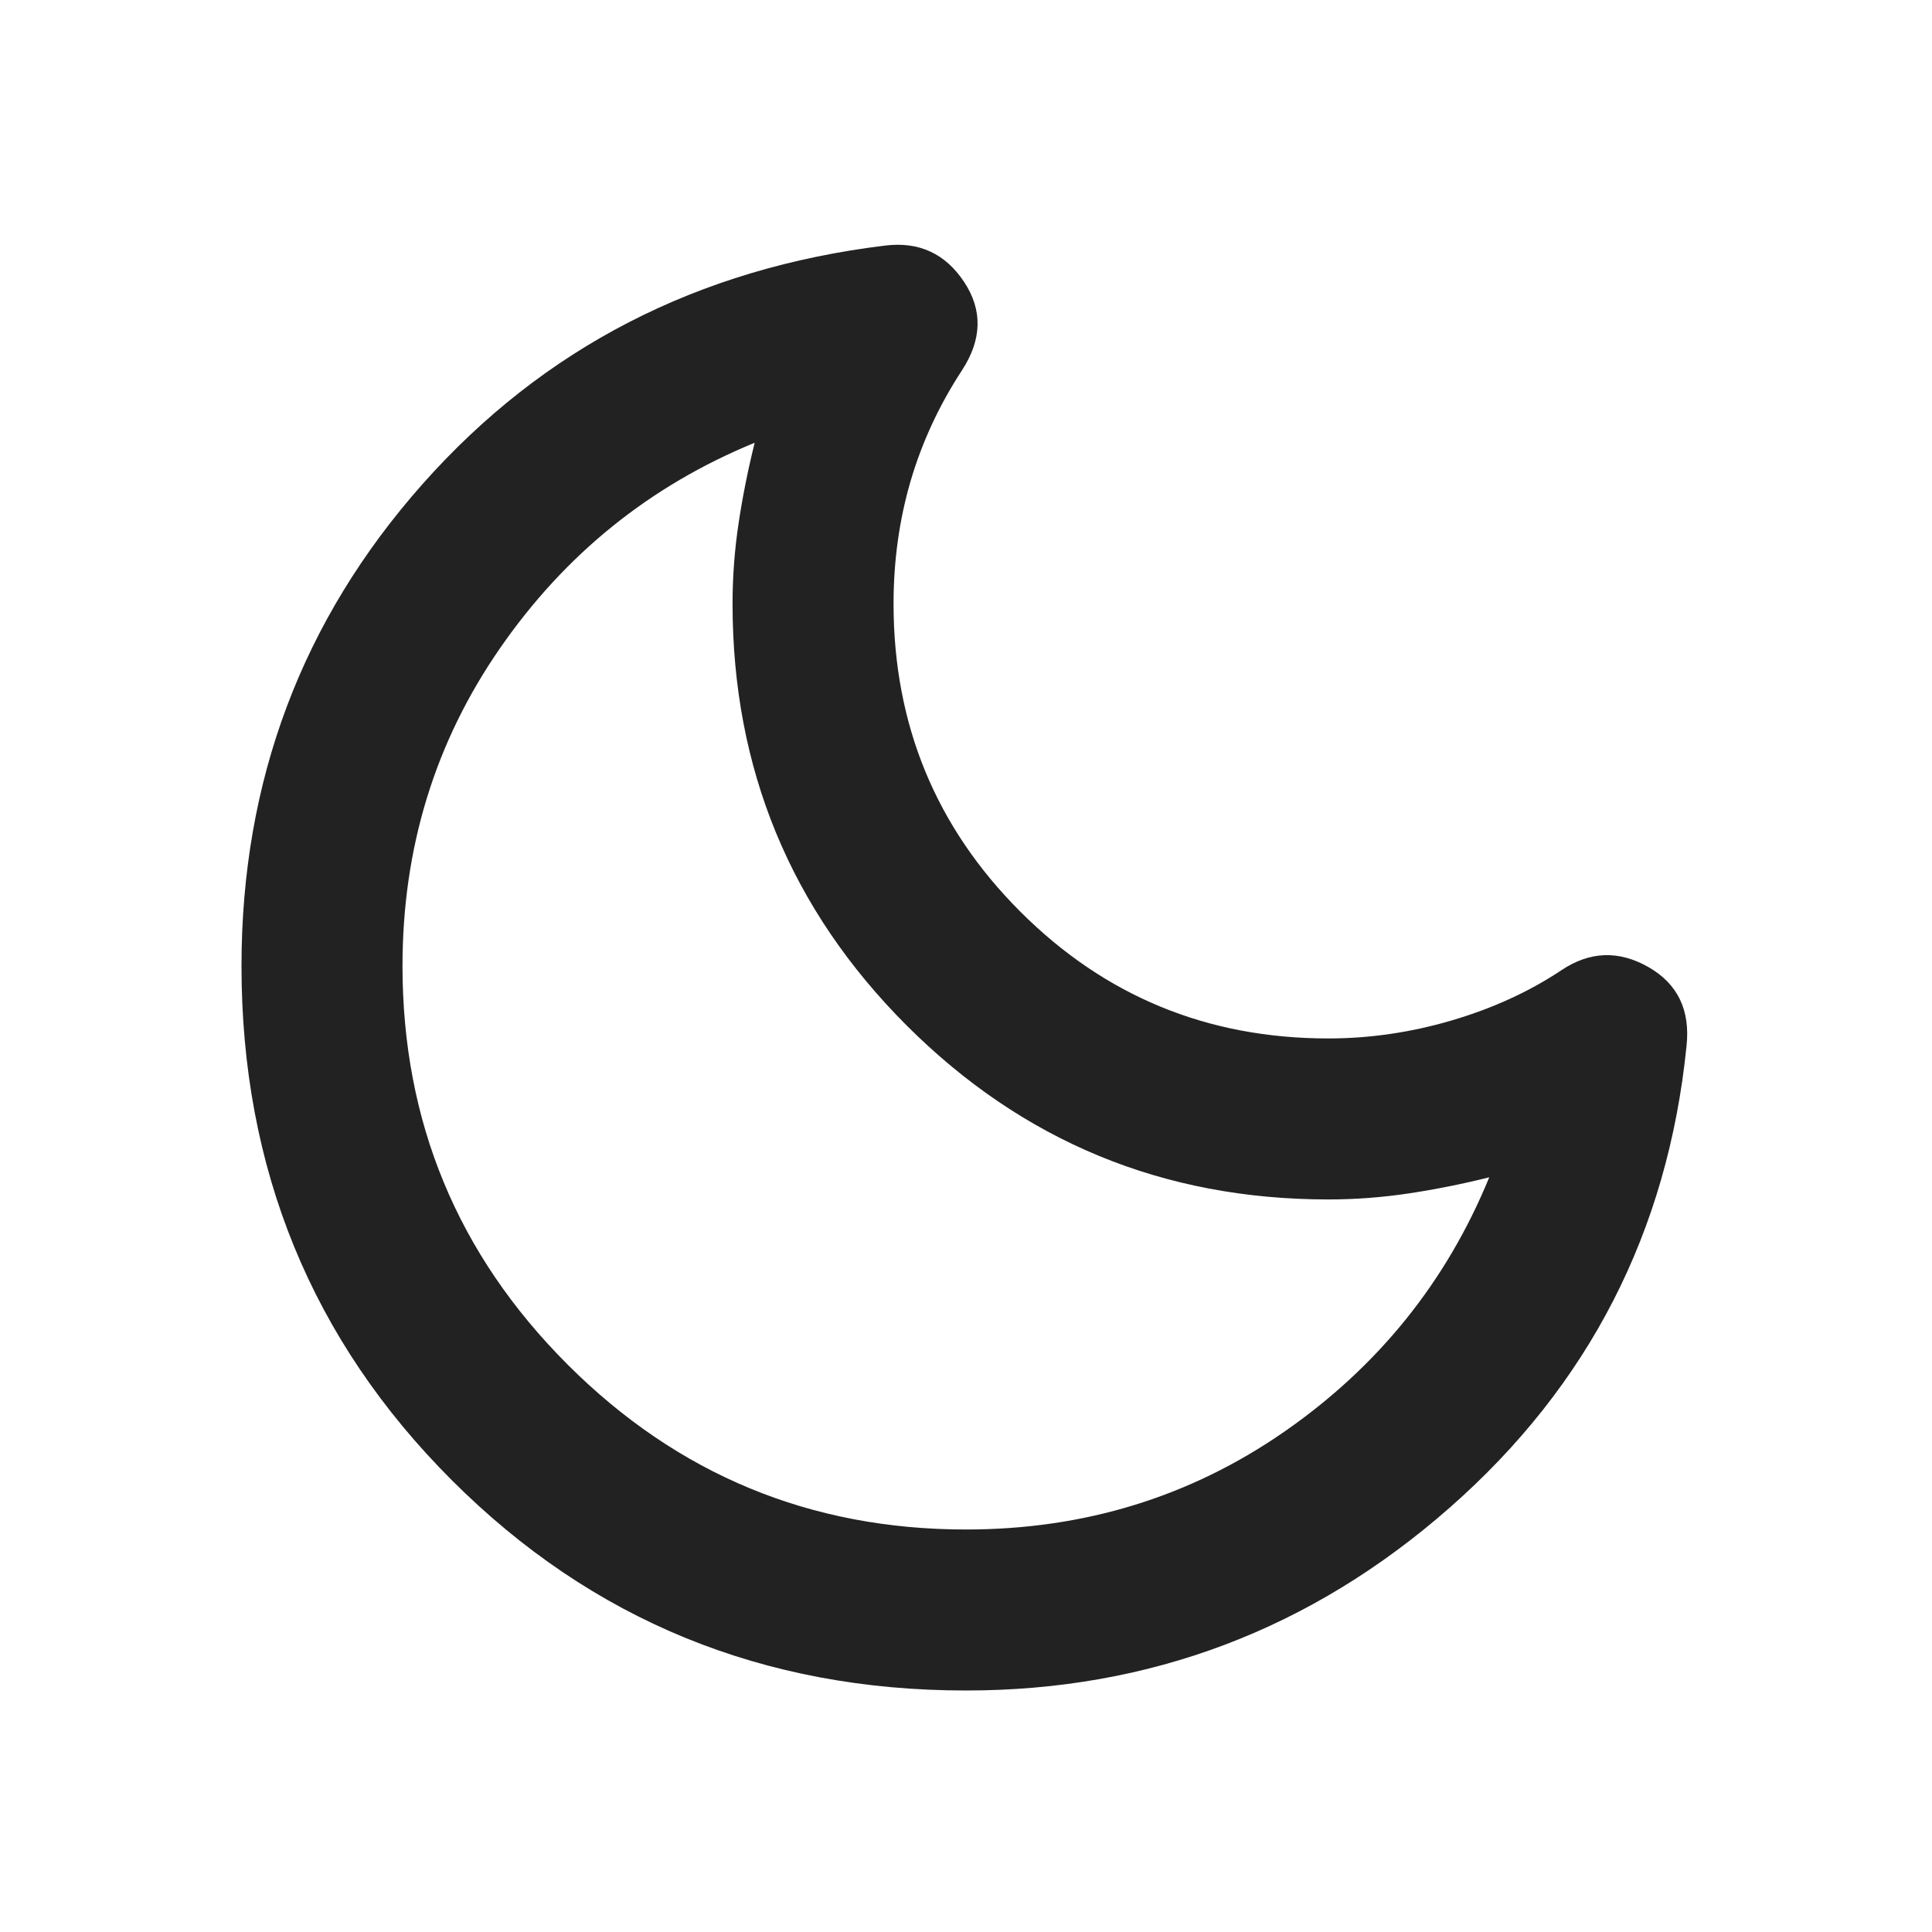
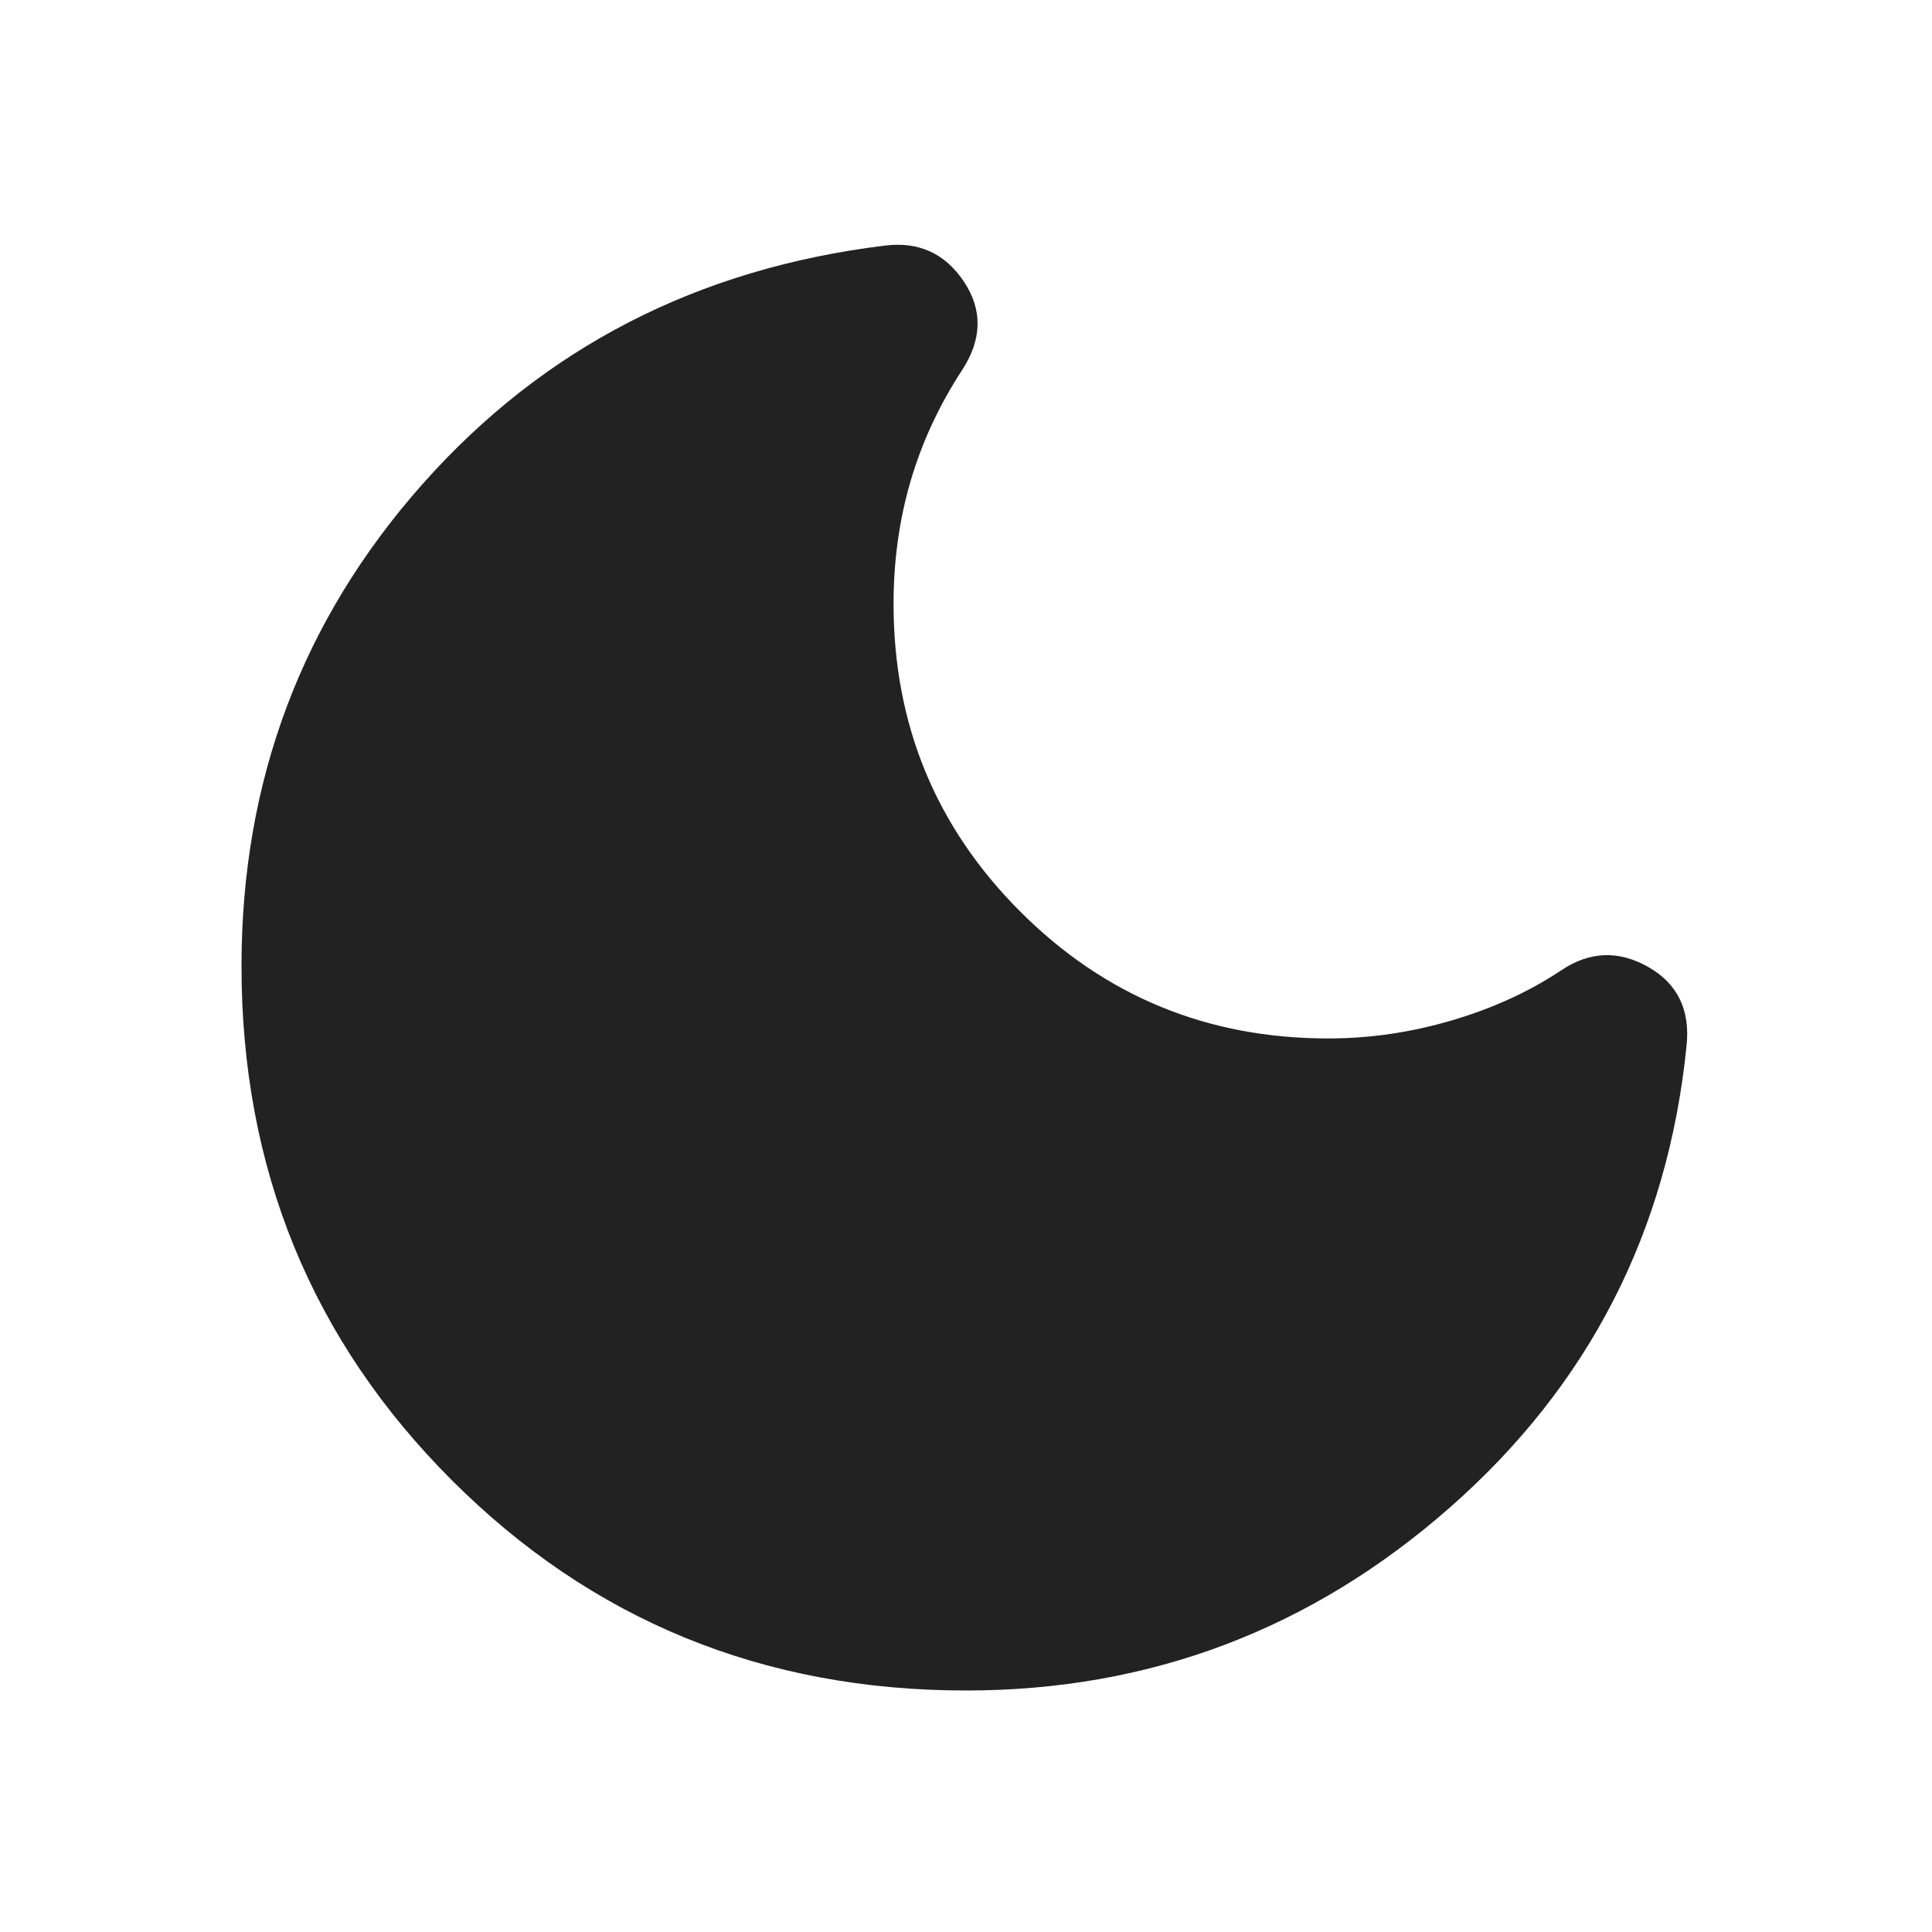
<svg xmlns="http://www.w3.org/2000/svg" width="24" height="24" viewBox="0 0 24 24" fill="none">
-   <mask id="mask0_146_181" style="mask-type:alpha" maskUnits="userSpaceOnUse" x="0" y="0" width="24" height="24">
+   <mask id="mask0_147_193" style="mask-type:alpha" maskUnits="userSpaceOnUse" x="0" y="0" width="24" height="24">
    <rect width="24" height="24" fill="#D9D9D9" />
  </mask>
-   <g mask="url(#mask0_146_181)">
-     <path d="M12 21C9.483 21 7.354 20.129 5.612 18.387C3.871 16.646 3 14.517 3 12C3 9.7 3.75 7.704 5.25 6.012C6.75 4.321 8.667 3.333 11 3.05C11.417 3 11.742 3.15 11.975 3.5C12.208 3.85 12.2 4.217 11.95 4.6C11.667 5.033 11.454 5.492 11.312 5.975C11.171 6.458 11.1 6.967 11.1 7.5C11.1 9 11.625 10.275 12.675 11.325C13.725 12.375 15 12.9 16.5 12.9C17.017 12.9 17.529 12.825 18.038 12.675C18.546 12.525 19 12.317 19.4 12.05C19.75 11.817 20.108 11.804 20.475 12.012C20.842 12.221 21 12.55 20.95 13C20.717 15.3 19.738 17.208 18.013 18.725C16.288 20.242 14.283 21 12 21ZM12 19C13.467 19 14.783 18.596 15.95 17.788C17.117 16.979 17.967 15.925 18.5 14.625C18.167 14.708 17.833 14.775 17.5 14.825C17.167 14.875 16.833 14.9 16.5 14.9C14.45 14.9 12.704 14.179 11.262 12.738C9.821 11.296 9.1 9.55 9.1 7.5C9.1 7.167 9.125 6.833 9.175 6.5C9.225 6.167 9.292 5.833 9.375 5.5C8.075 6.033 7.021 6.883 6.213 8.05C5.404 9.217 5 10.533 5 12C5 13.933 5.683 15.583 7.05 16.95C8.417 18.317 10.067 19 12 19Z" fill="#222" />
+   <g mask="url(#mask0_147_193)">
+     <path d="M12 21C9.483 21 7.354 20.129 5.612 18.387C3.871 16.646 3 14.517 3 12C3 9.7 3.75 7.704 5.25 6.012C6.75 4.321 8.667 3.333 11 3.05C11.417 3 11.742 3.15 11.975 3.5C12.208 3.85 12.2 4.217 11.95 4.6C11.667 5.033 11.454 5.492 11.312 5.975C11.171 6.458 11.1 6.967 11.1 7.5C11.1 9 11.625 10.275 12.675 11.325C13.725 12.375 15 12.9 16.5 12.9C17.017 12.9 17.529 12.825 18.038 12.675C18.546 12.525 19 12.317 19.4 12.05C19.75 11.817 20.108 11.804 20.475 12.012C20.842 12.221 21 12.55 20.95 13C20.717 15.3 19.738 17.208 18.013 18.725C16.288 20.242 14.283 21 12 21Z" fill="#222" />
  </g>
</svg>
